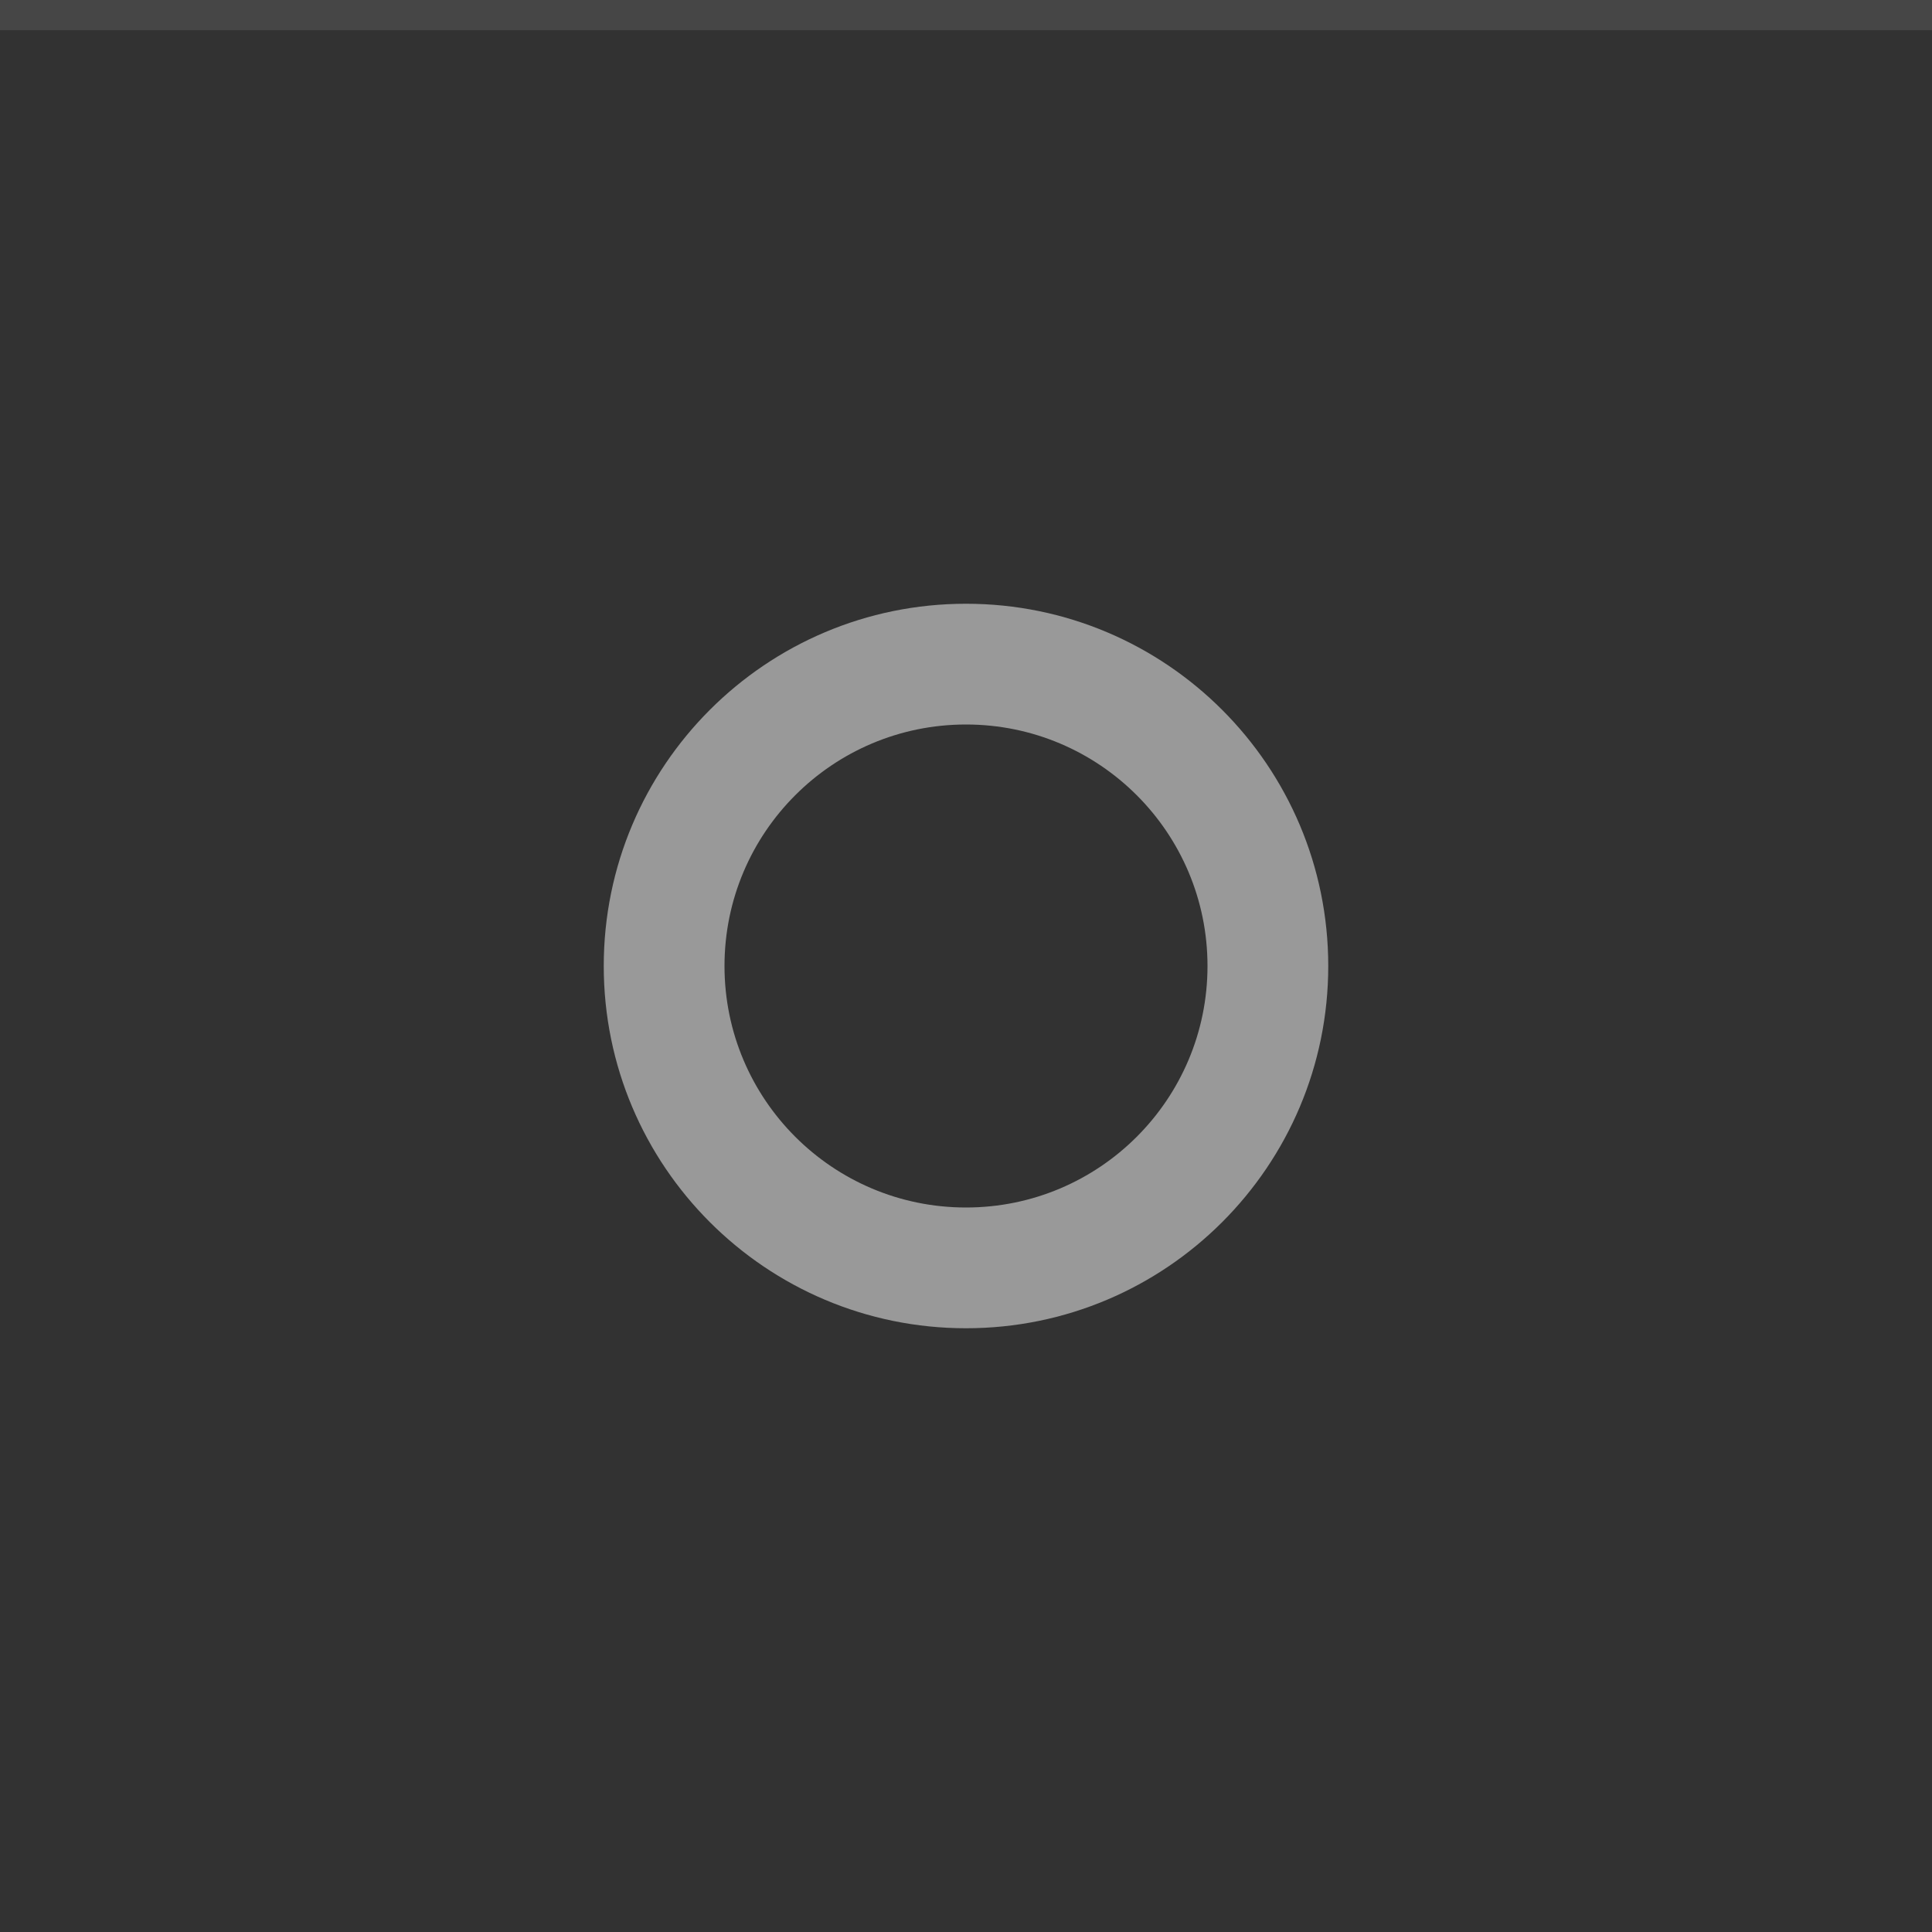
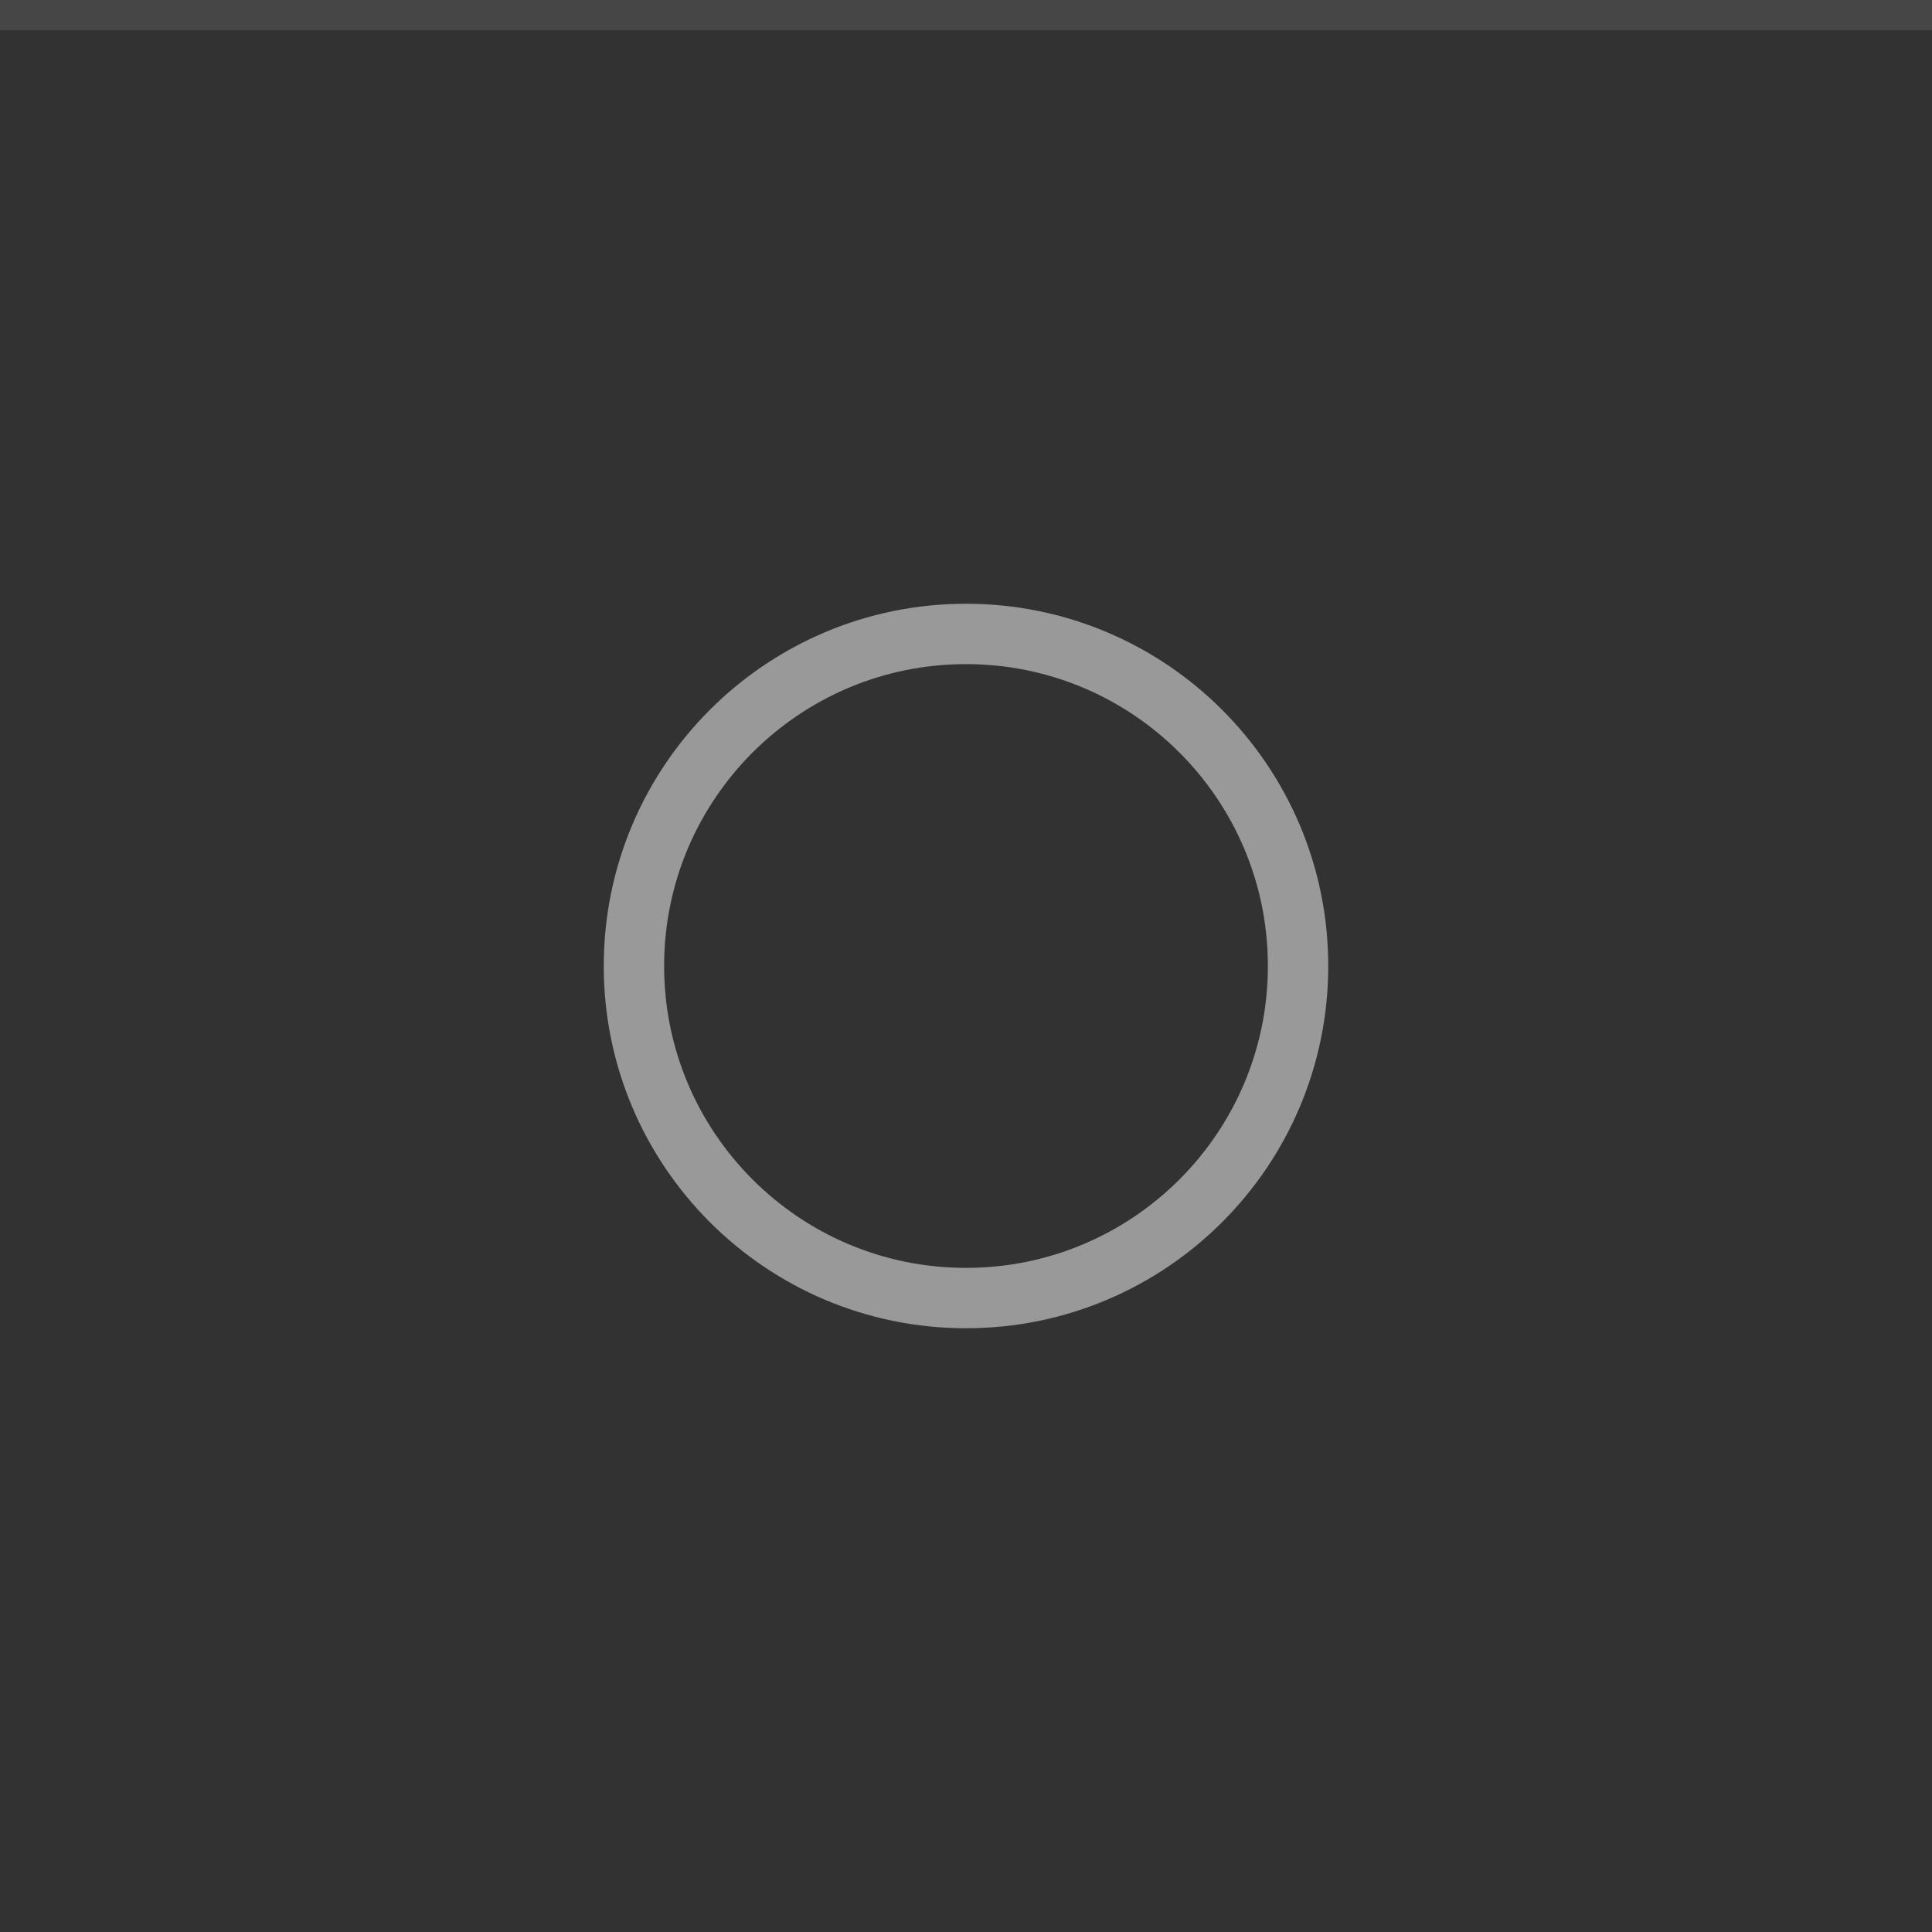
<svg xmlns="http://www.w3.org/2000/svg" width="64" height="64" viewBox="0 0 64 64">
  <rect width="64" height="64" fill="#323232" />
  <rect width="64" height="1" fill="#FFFFFF" fill-opacity="0.1" />
  <g transform="scale(2)" fill="#FFFFFF" opacity="0.5">
    <circle cx="16" cy="16" r="12" opacity="0" />
-     <path d="m16 10a6 6 0 0 0 -6 6 6 6 0 0 0 6 6 6 6 0 0 0 6 -6 6 6 0 0 0 -6 -6zm0 2a4 4 0 0 1 4 4 4 4 0 0 1 -4 4 4 4 0 0 1 -4 -4 4 4 0 0 1 4 -4z" />
+     <circle cx="16" cy="16" r="5.5" fill="none" stroke="#FFFFFF" stroke-width="1" />
  </g>
</svg>
